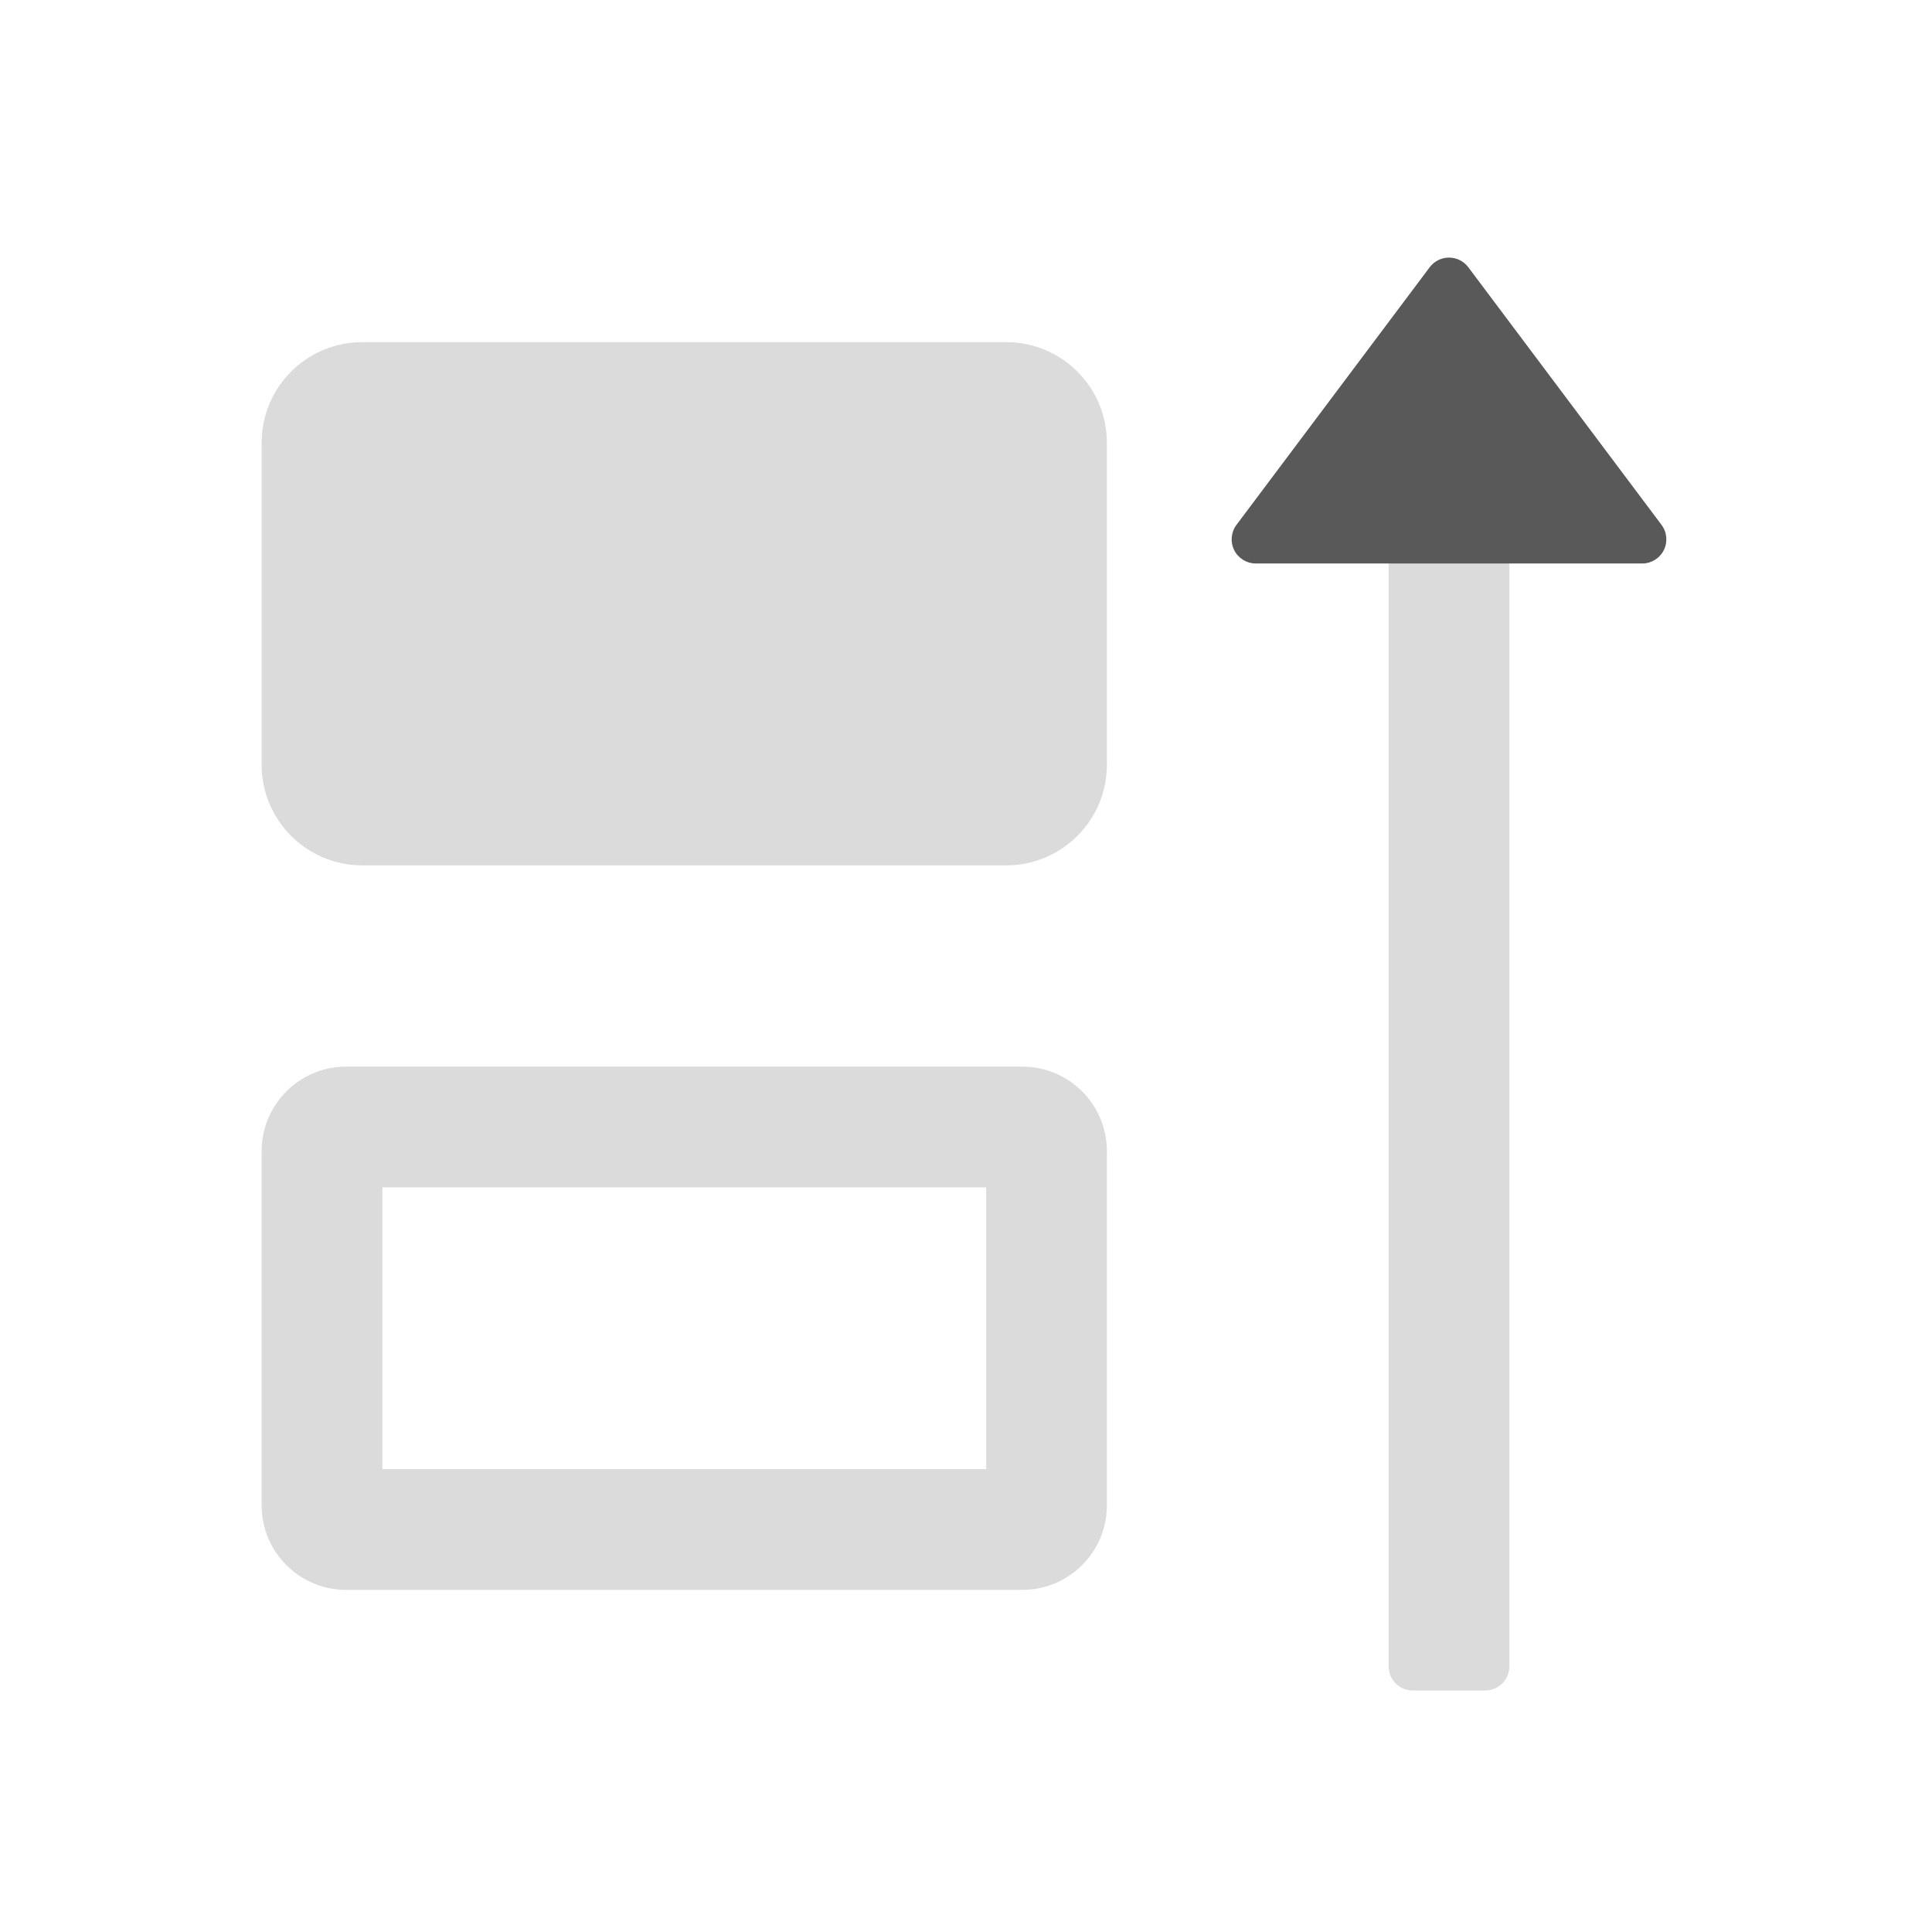
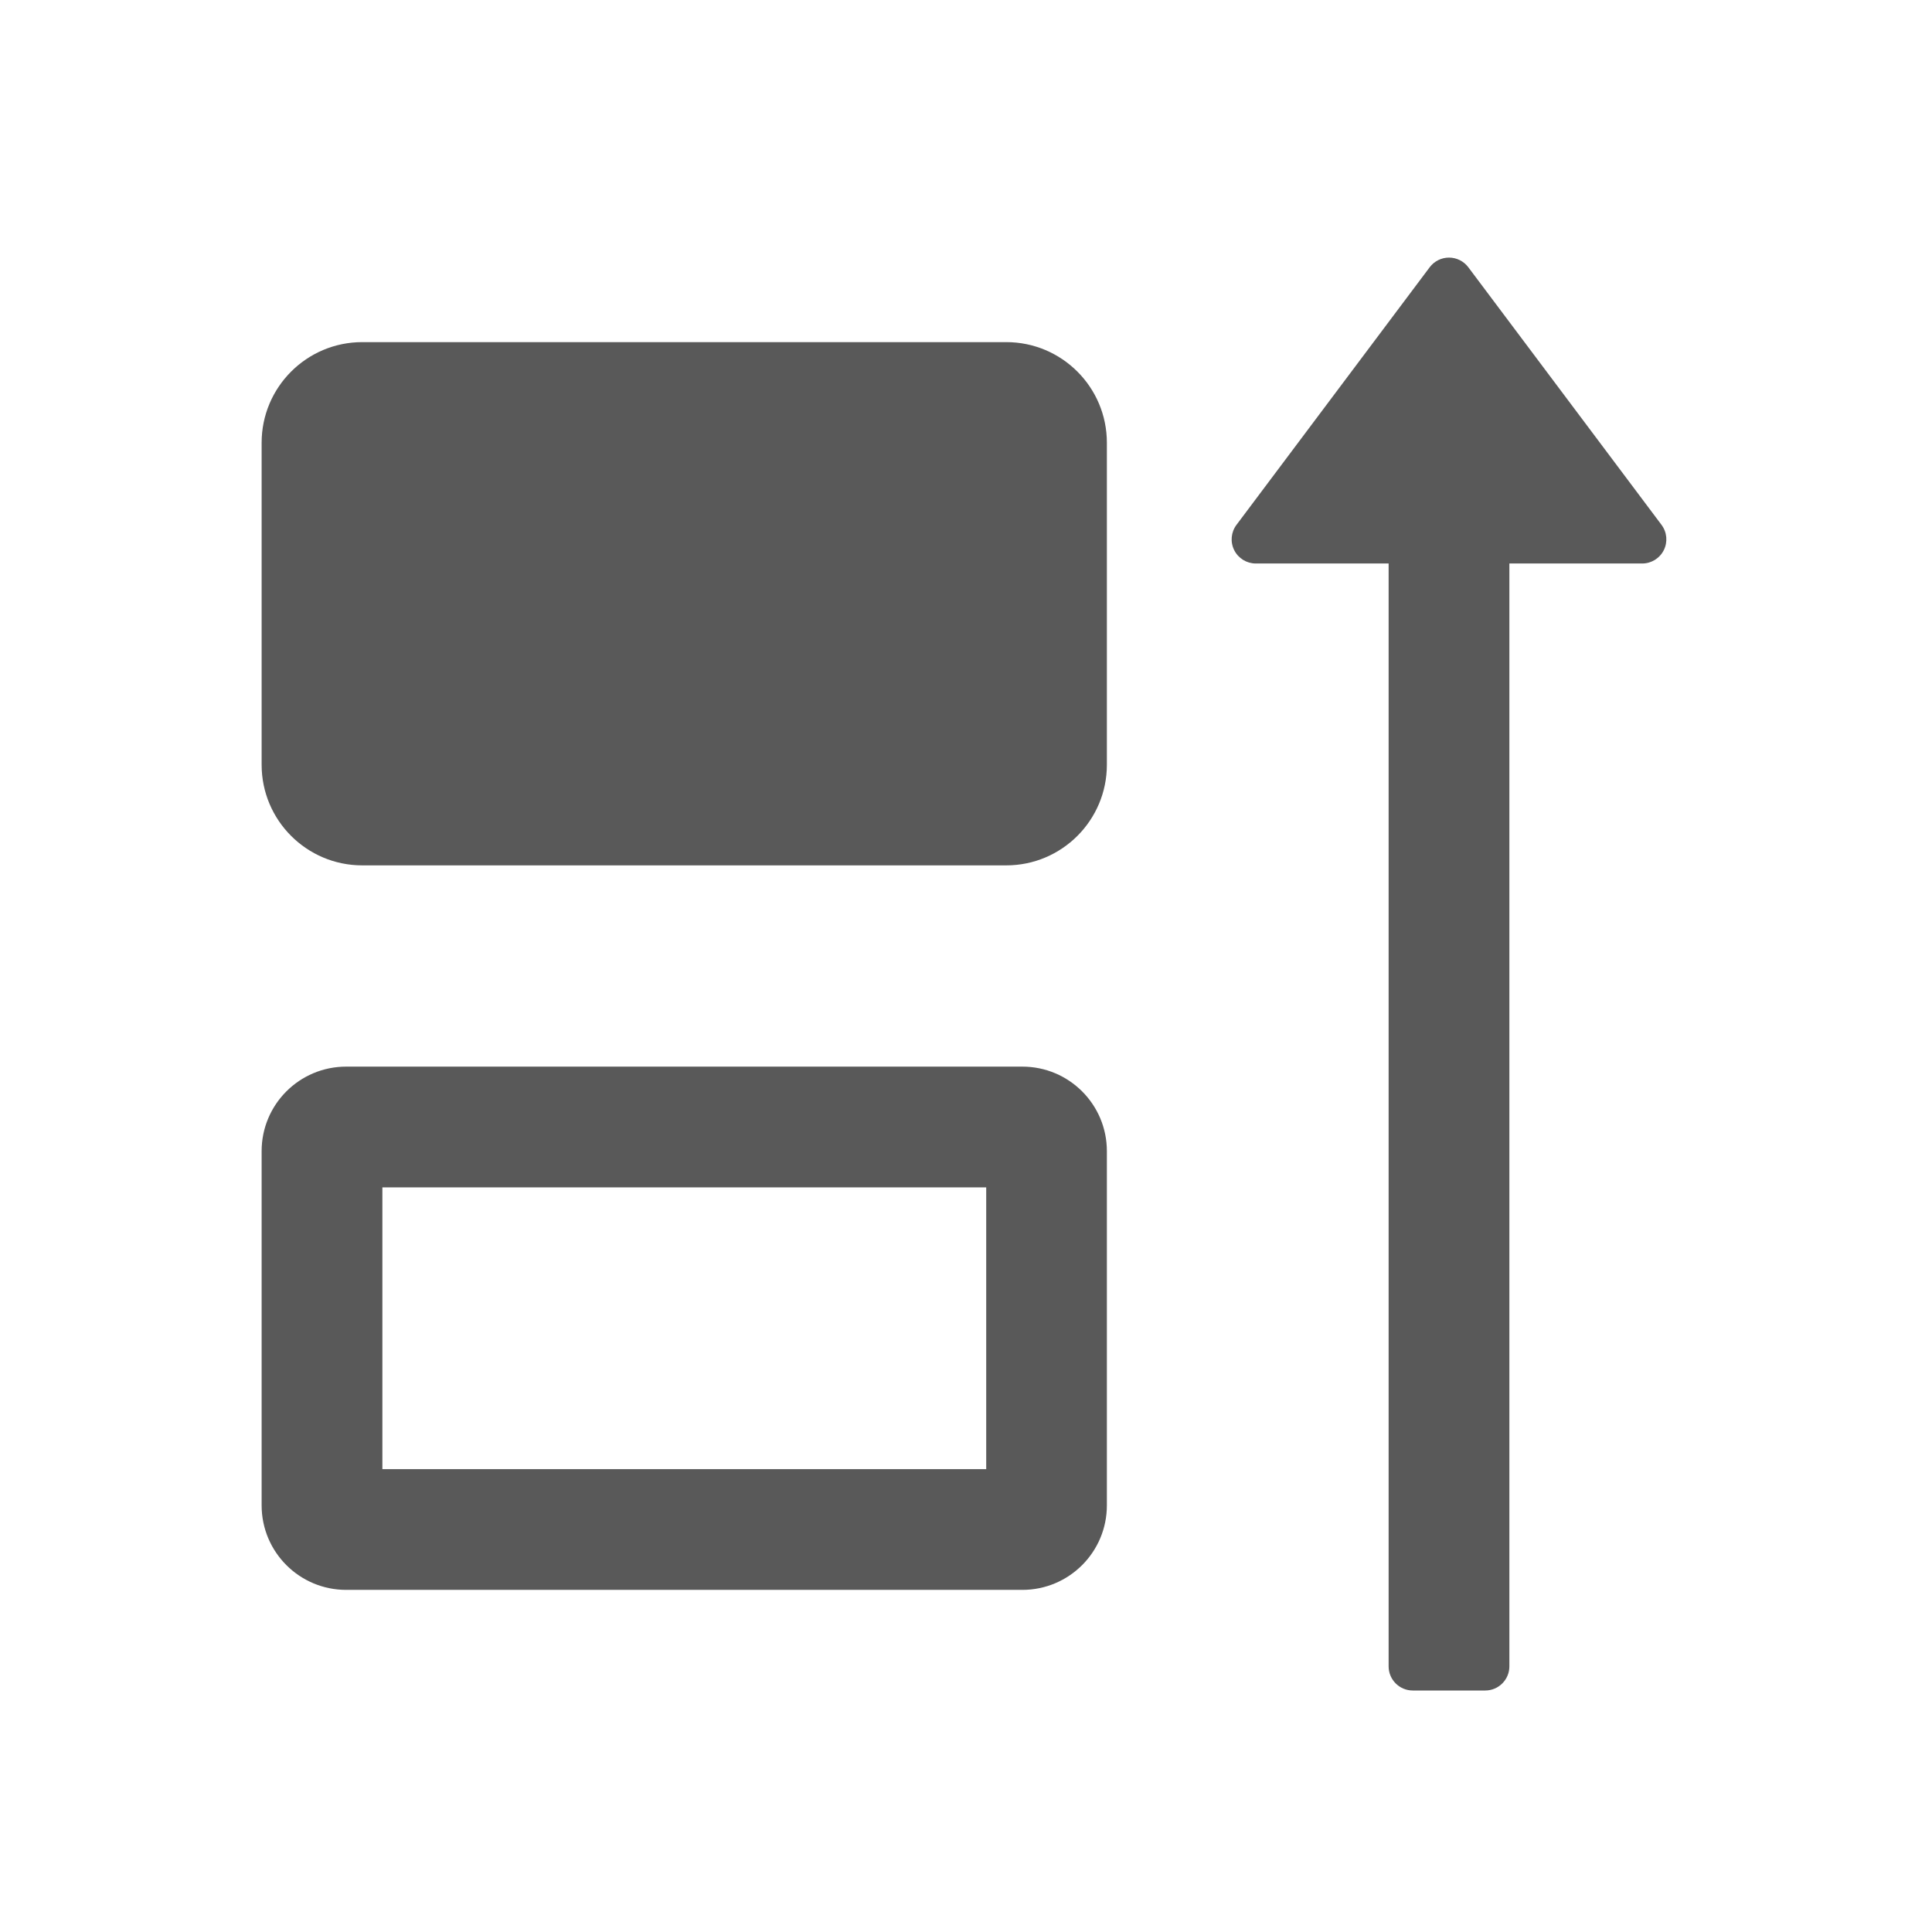
- <svg xmlns="http://www.w3.org/2000/svg" t="1695202127842" class="icon" viewBox="0 0 1024 1024" version="1.1" p-id="17404">
-   <path d="M586.667 405.333v-170.667c0-29.44-23.893-53.333-53.333-53.333h-341.333c-29.44 0-53.333 23.893-53.333 53.333v170.667c0 29.44 23.893 53.333 53.333 53.333h341.333c29.44 0 53.333-23.893 53.333-53.333zM586.667 797.867v-187.733c0-24.747-20.053-44.8-44.8-44.8H183.467c-24.747 0-44.8 20.053-44.8 44.8v187.733c0 24.747 20.053 44.8 44.8 44.8h358.4c24.747 0 44.8-20.053 44.8-44.8z m-63.957-19.2H202.667v-149.333h320.043v149.333zM736 883.2V268.8a12.8 12.8 0 0 1 12.8-12.8h38.4a12.8 12.8 0 0 1 12.8 12.8v614.4a12.8 12.8 0 0 1-12.8 12.8h-38.4a12.8 12.8 0 0 1-12.8-12.8z" fill="#dbdbdb" p-id="17405" />
-   <path d="M778.24 141.653l102.4 136.533a12.8 12.8 0 0 1-10.24 20.48h-204.8a12.8 12.8 0 0 1-10.24-20.48l102.4-136.533a12.8 12.8 0 0 1 20.48 0z" fill="#595959" p-id="17406" />
+ <svg xmlns="http://www.w3.org/2000/svg" t="1741923641273" class="icon" viewBox="0 0 1024 1024" version="1.1" p-id="74693" width="1000" height="1000">
+   <path d="M586.667 405.333v-170.667c0-29.44-23.893-53.333-53.333-53.333h-341.333c-29.44 0-53.333 23.893-53.333 53.333v170.667c0 29.44 23.893 53.333 53.333 53.333h341.333c29.44 0 53.333-23.893 53.333-53.333zM586.667 797.867v-187.733c0-24.747-20.053-44.8-44.8-44.8H183.467c-24.747 0-44.8 20.053-44.8 44.8v187.733c0 24.747 20.053 44.8 44.8 44.8h358.4c24.747 0 44.8-20.053 44.8-44.8z m-63.957-19.2H202.667v-149.333h320.043v149.333zM736 883.2V268.8a12.8 12.8 0 0 1 12.8-12.8h38.4a12.8 12.8 0 0 1 12.8 12.8v614.4a12.8 12.8 0 0 1-12.8 12.8h-38.4a12.8 12.8 0 0 1-12.8-12.8z" fill="#595959" p-id="74694" />
+   <path d="M778.24 141.653l102.4 136.533a12.8 12.8 0 0 1-10.24 20.48h-204.8a12.8 12.8 0 0 1-10.24-20.48l102.4-136.533a12.8 12.8 0 0 1 20.48 0z" fill="#595959" p-id="74695" />
</svg>
